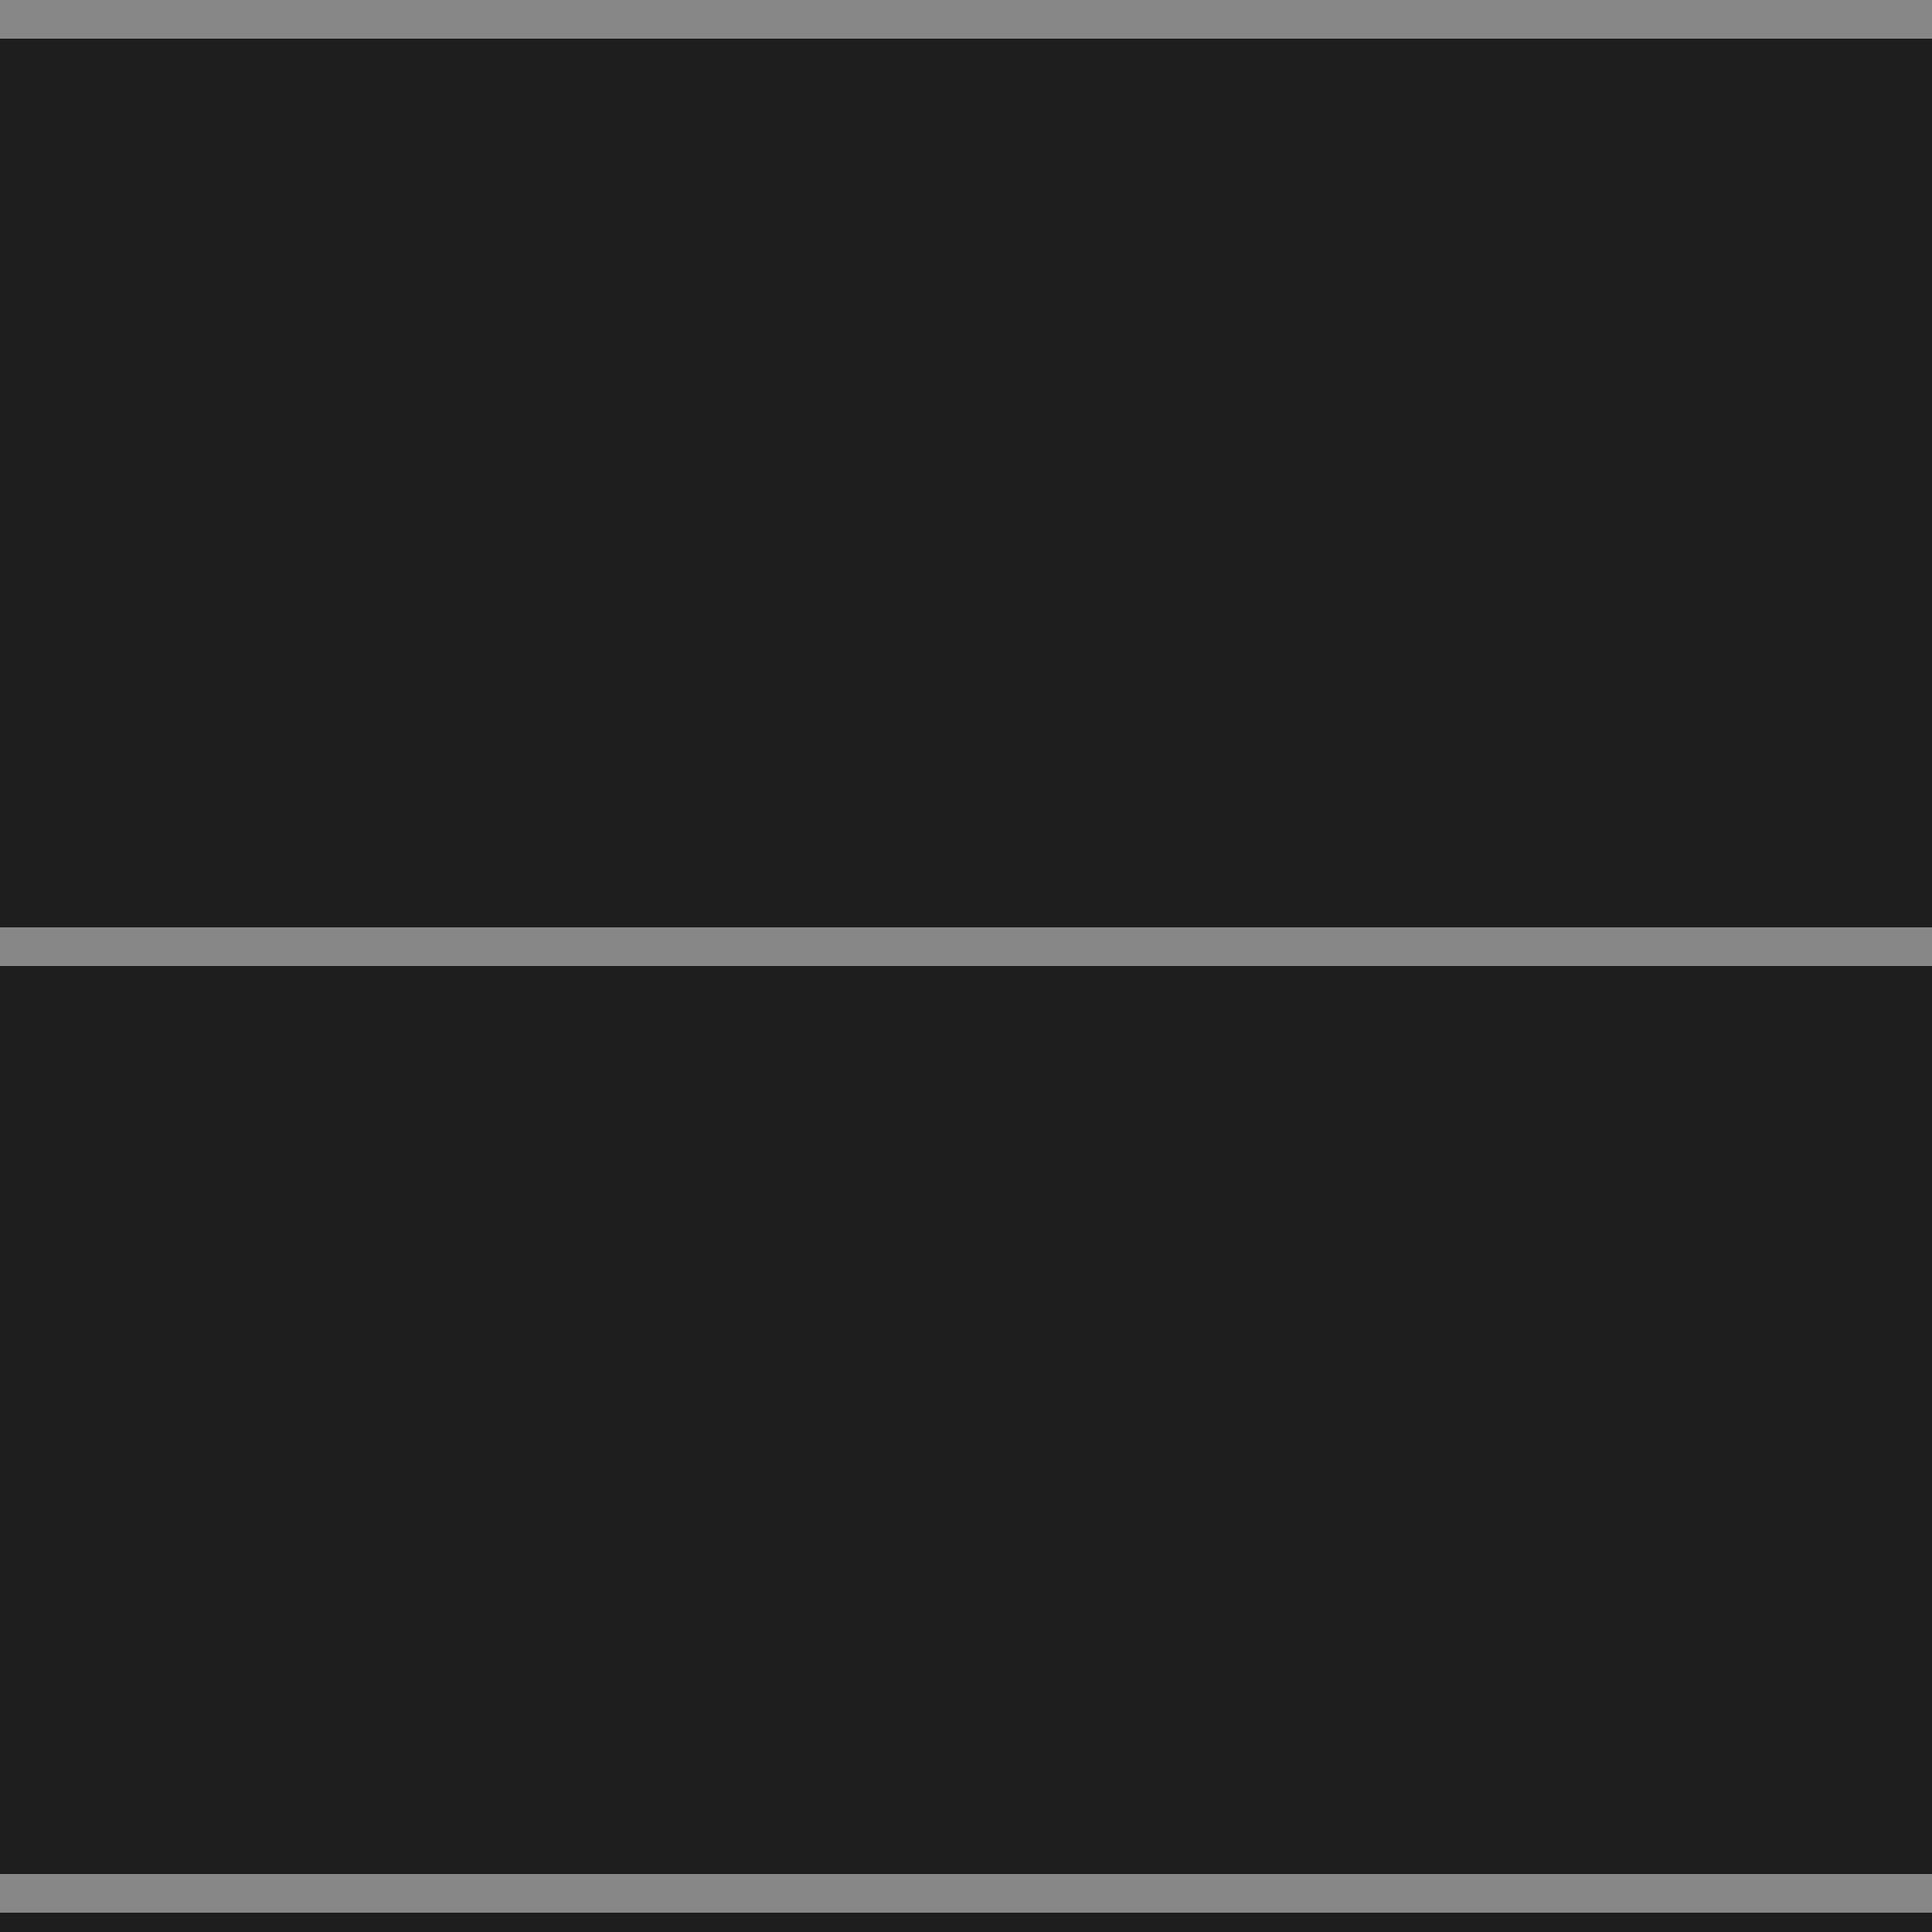
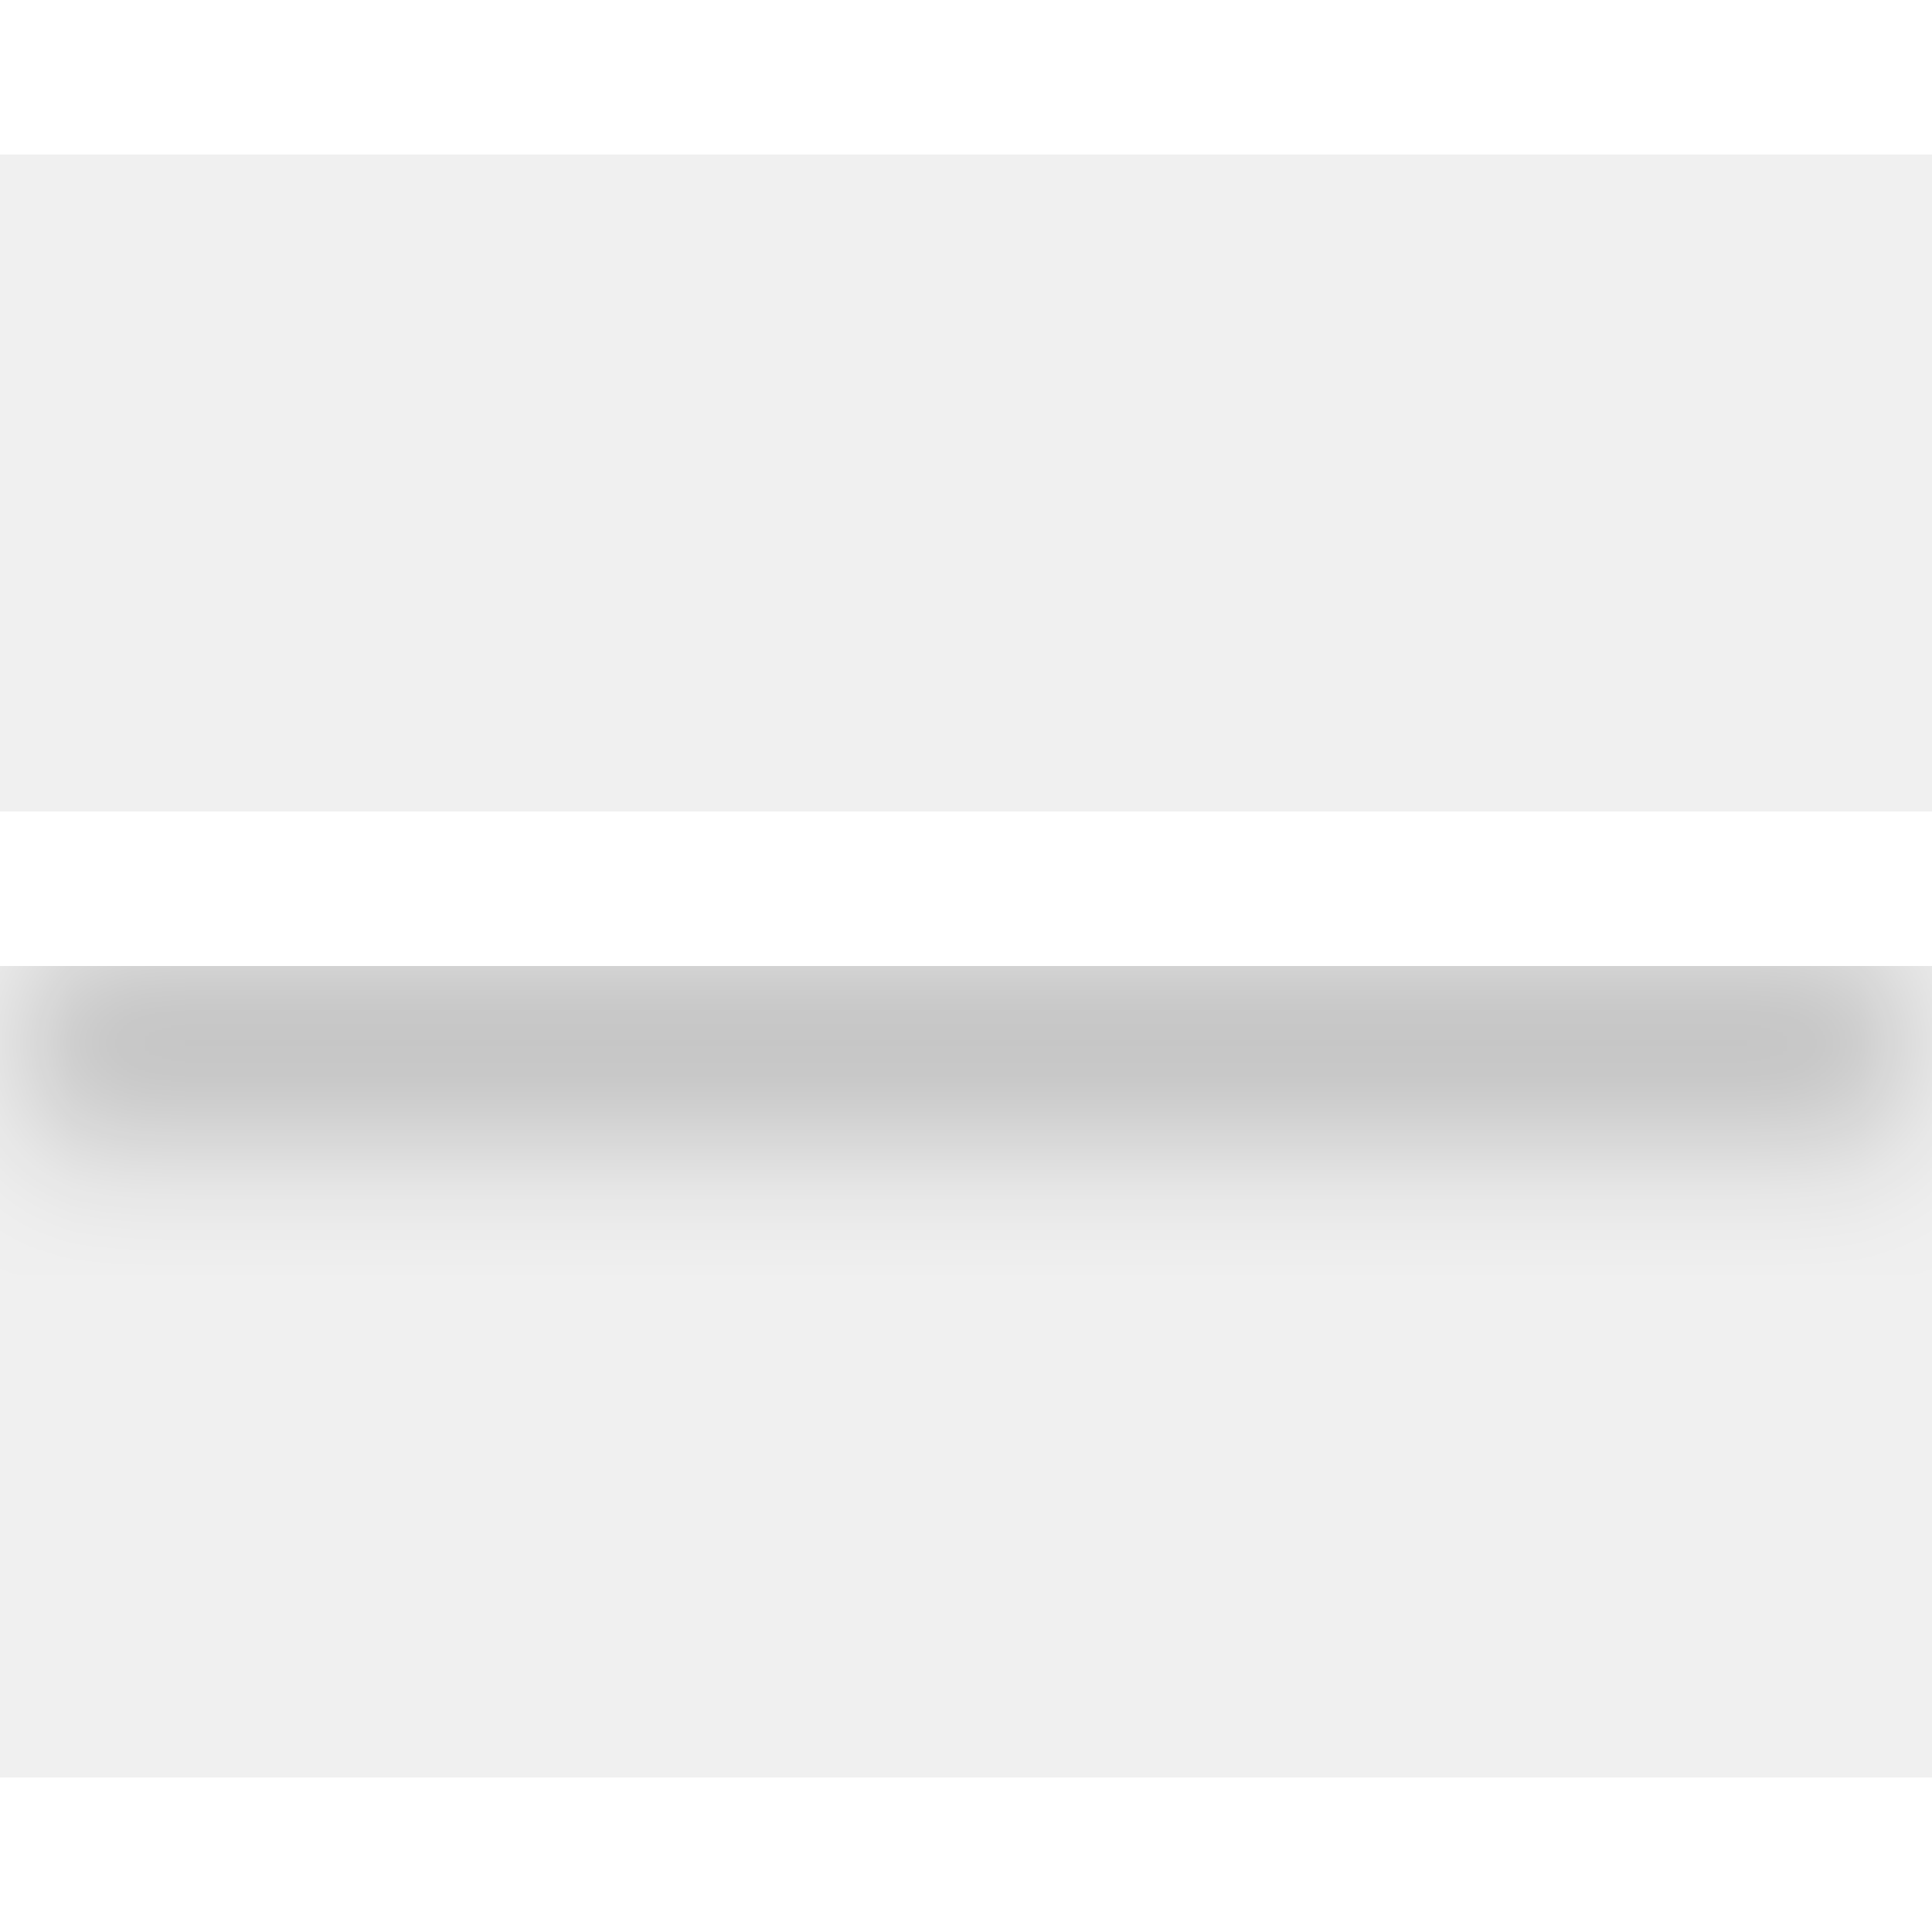
<svg xmlns="http://www.w3.org/2000/svg" width="50" height="50" viewBox="0 0 50 50" fill="none">
-   <rect width="50" height="50" fill="#1E1E1E" />
-   <g opacity="0.5" clip-path="url(#clip0_0_1)">
-     <line y1="0.5" x2="50" y2="0.5" stroke="#F0F0F0" />
-     <line y1="24.5" x2="50" y2="24.5" stroke="#F0F0F0" />
-     <path d="M0 49H50" stroke="#F0F0F0" />
+   <g clip-path="url(#clip0_1_3)">
+     <line y1="2" x2="50" y2="2" stroke="white" stroke-width="4" />
+     <g filter="url(#filter0_d_1_3)">
+       <line y1="23" x2="50" y2="23" stroke="white" stroke-width="4" />
+     </g>
+     <path d="M0 48H50" stroke="white" stroke-width="4" />
  </g>
  <defs>
-     <clipPath id="clip0_0_1">
+     <filter id="filter0_d_1_3" x="-4" y="21" width="58" height="12" filterUnits="userSpaceOnUse" color-interpolation-filters="sRGB">
+       <feFlood flood-opacity="0" result="BackgroundImageFix" />
+       <feColorMatrix in="SourceAlpha" type="matrix" values="0 0 0 0 0 0 0 0 0 0 0 0 0 0 0 0 0 0 127 0" result="hardAlpha" />
+       <feOffset dy="4" />
+       <feGaussianBlur stdDeviation="2" />
+       <feComposite in2="hardAlpha" operator="out" />
+       <feColorMatrix type="matrix" values="0 0 0 0 0 0 0 0 0 0 0 0 0 0 0 0 0 0 0.25 0" />
+       <feBlend mode="normal" in2="BackgroundImageFix" result="effect1_dropShadow_1_3" />
+       <feBlend mode="normal" in="SourceGraphic" in2="effect1_dropShadow_1_3" result="shape" />
+     </filter>
+     <clipPath id="clip0_1_3">
      <rect width="50" height="50" fill="white" />
    </clipPath>
  </defs>
</svg>
